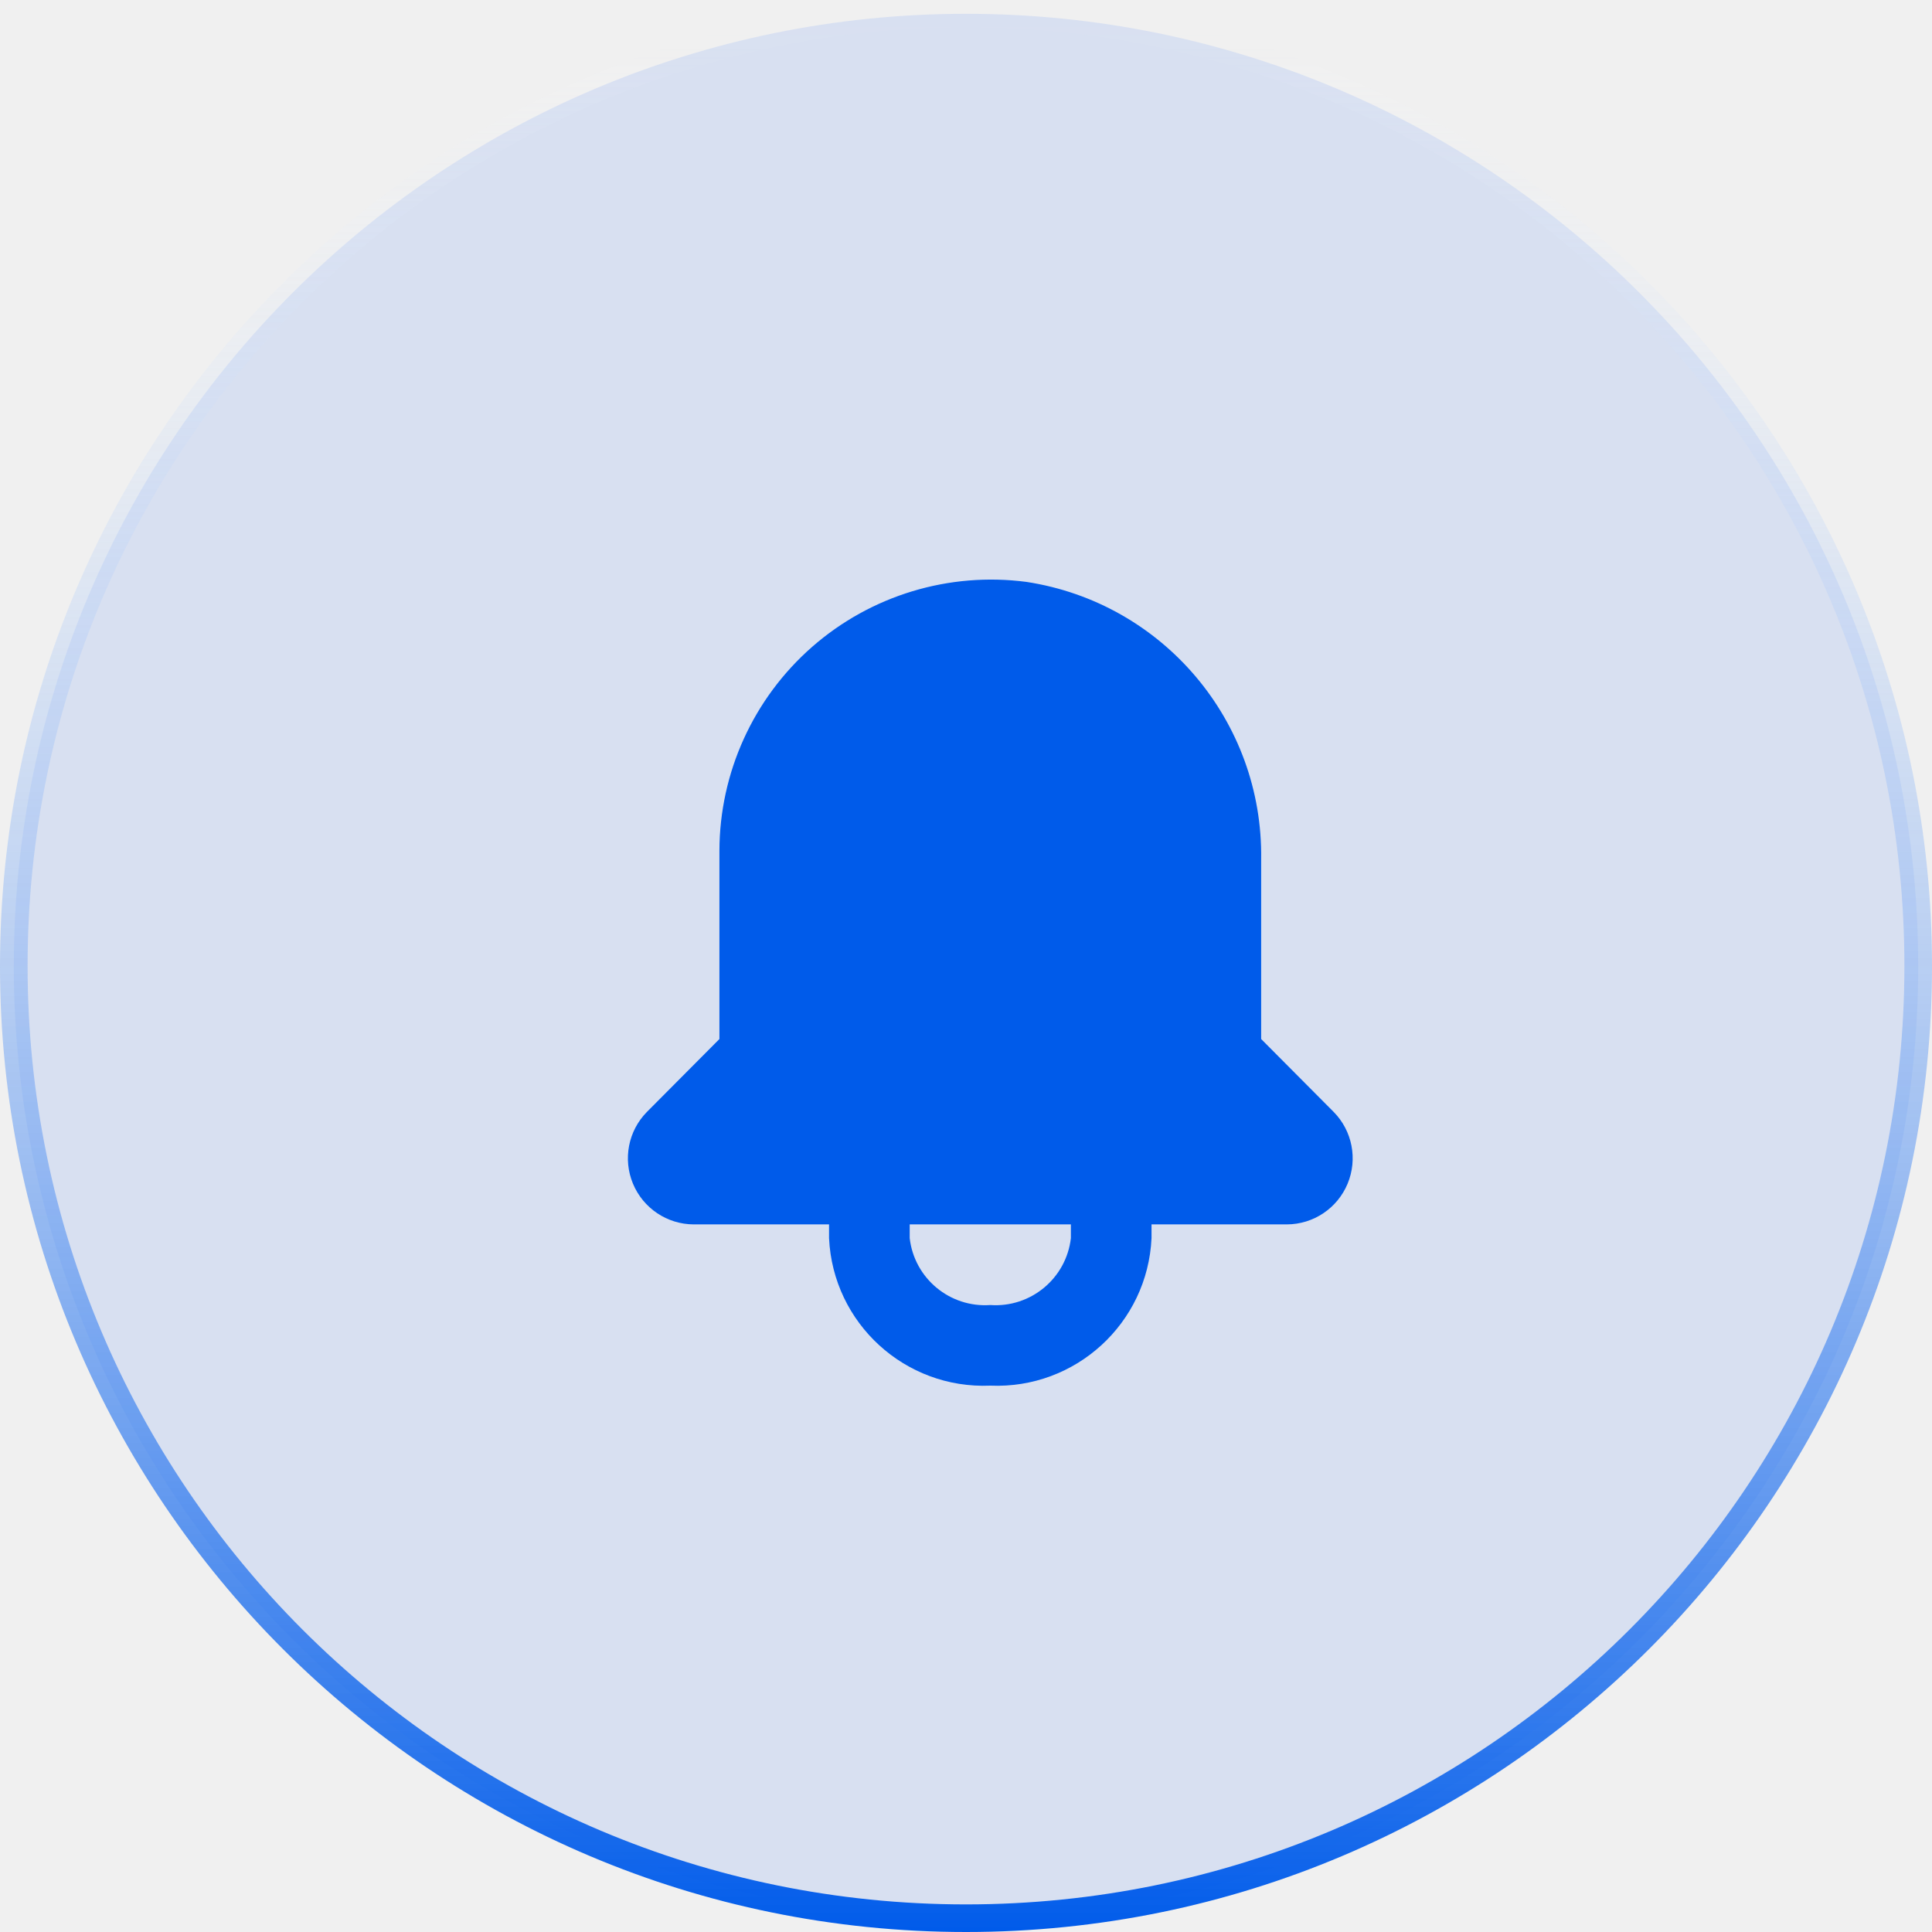
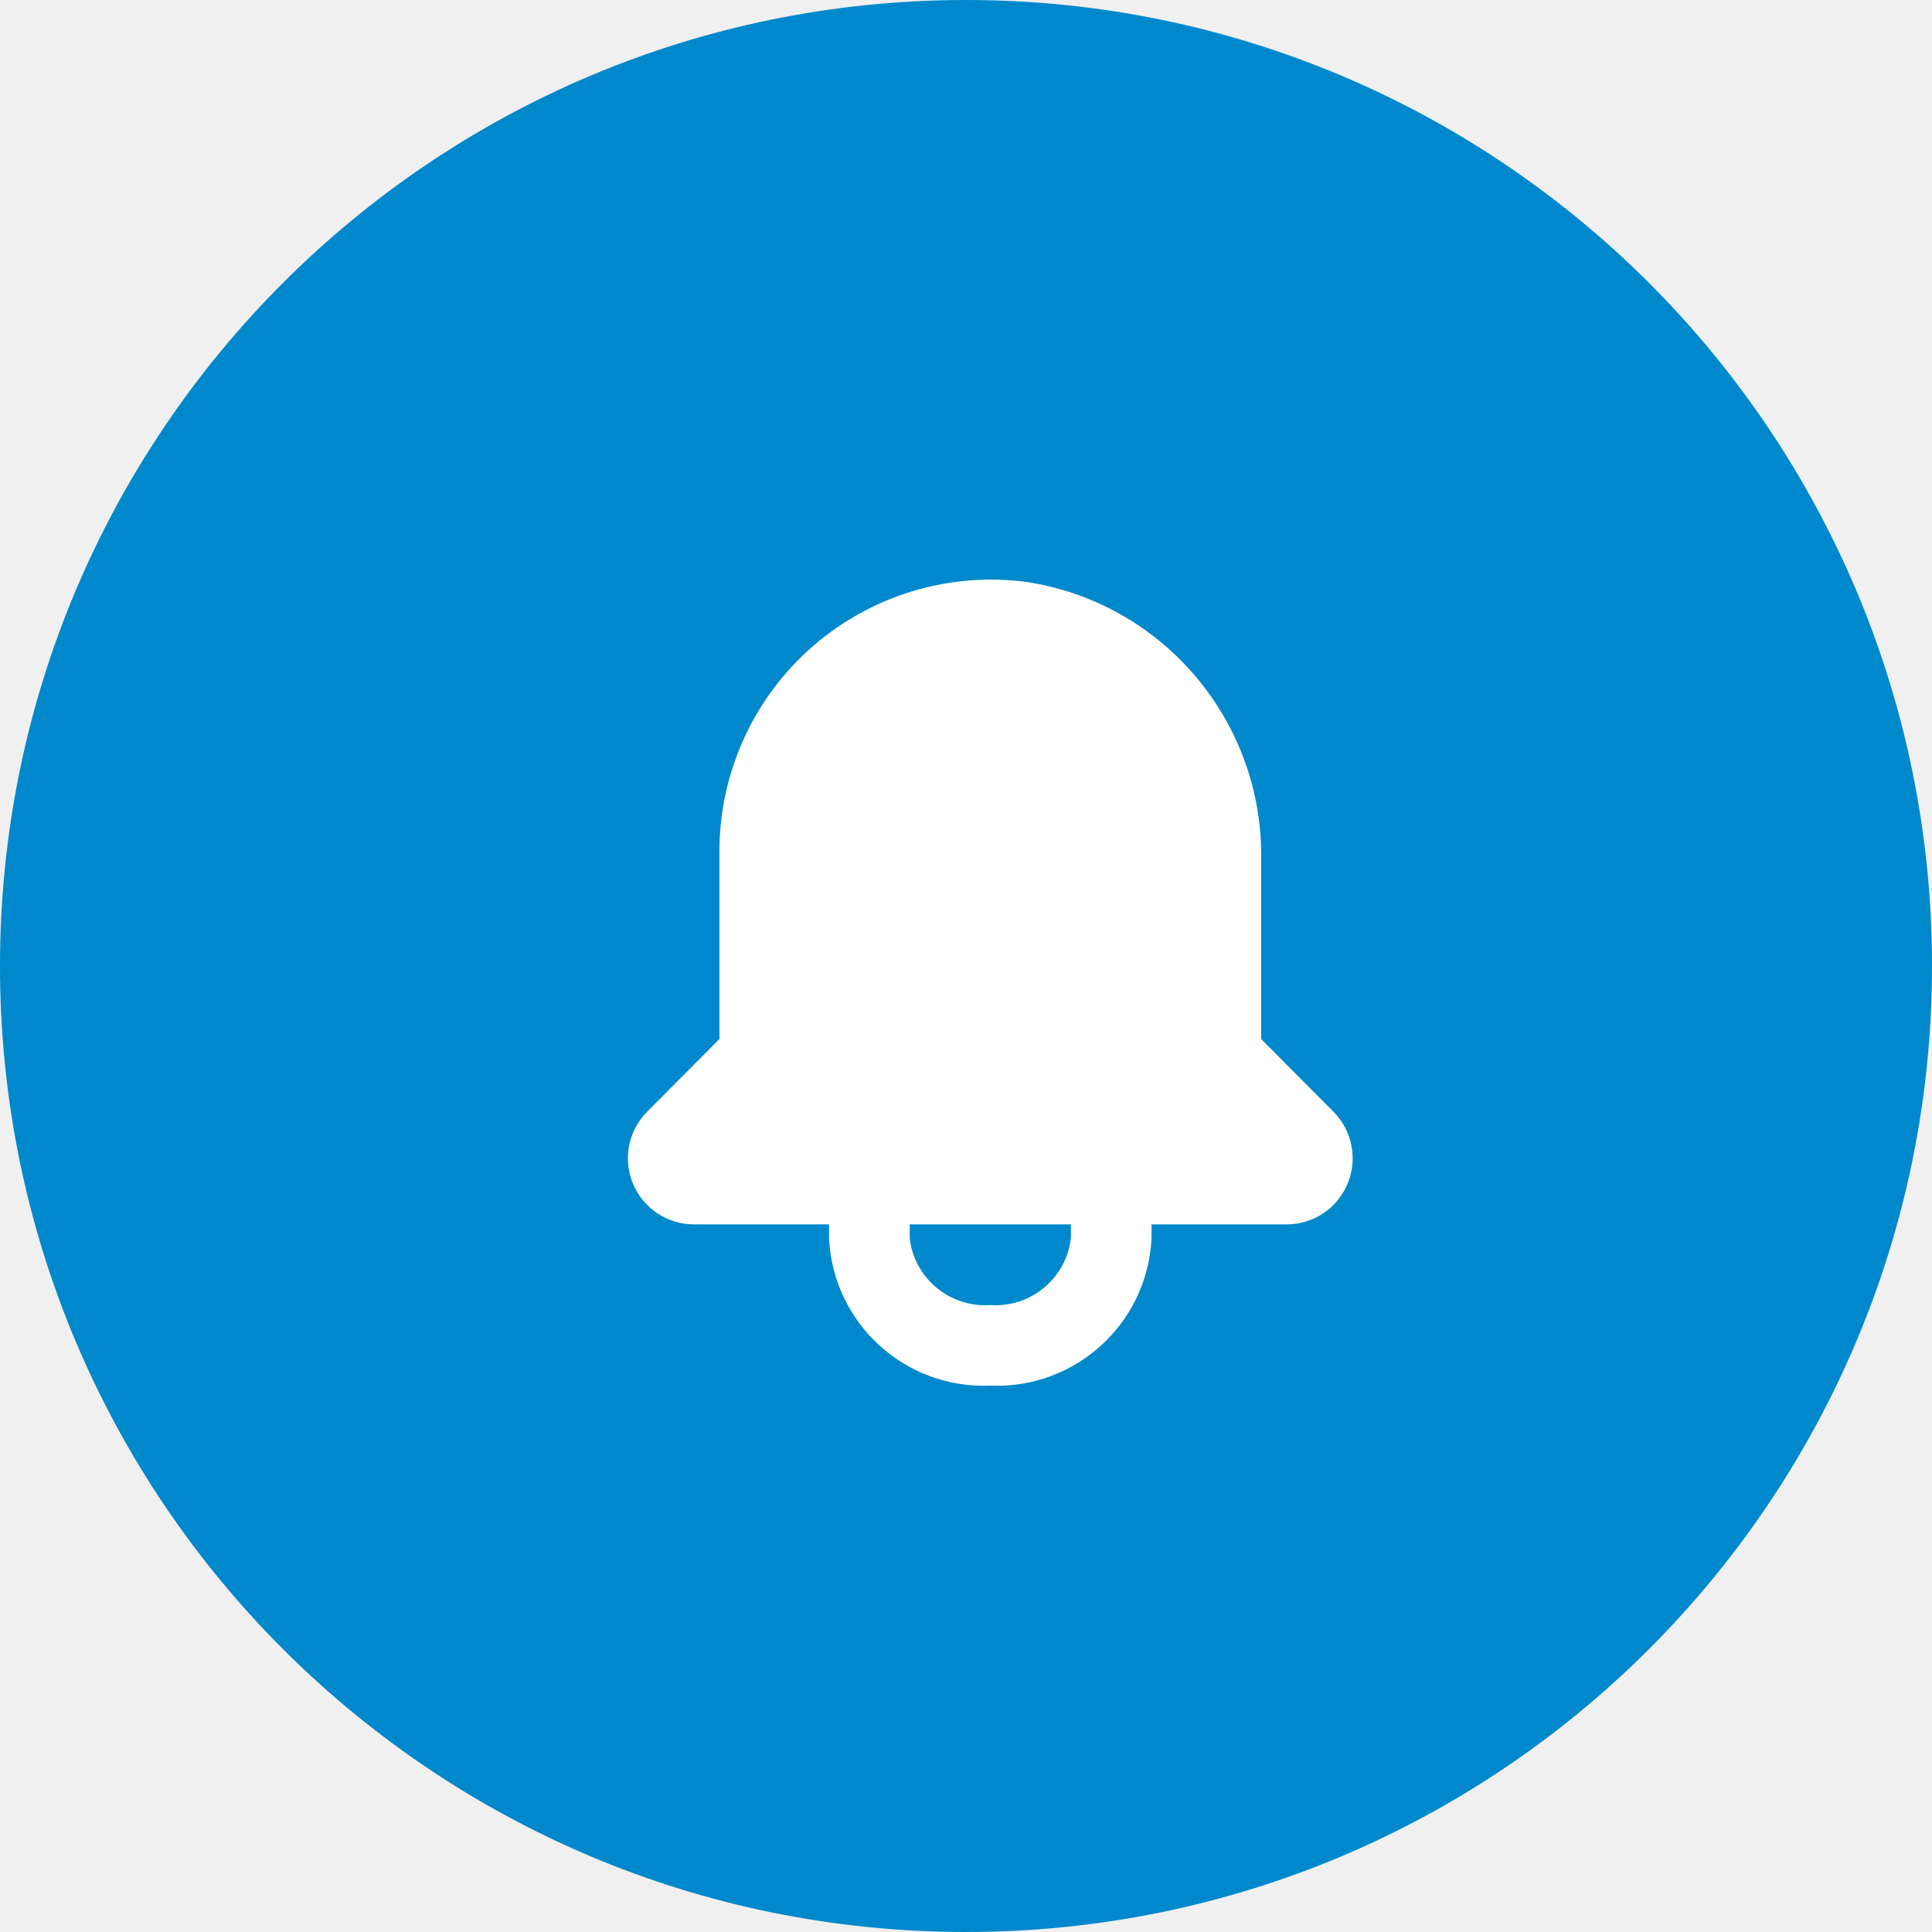
<svg xmlns="http://www.w3.org/2000/svg" width="35" height="35" viewBox="0 0 35 35" fill="none">
-   <defs>
-     <linearGradient id="paint0_linear_2017_65151" x1="17.5" y1="0" x2="17.5" y2="35" gradientUnits="userSpaceOnUse">
-       <stop stop-color="white" stop-opacity="0" />
-       <stop offset="1" stop-color="#005BEA" />
-     </linearGradient>
-   </defs>
-   <g id="Icon Base">
-     <rect x="0.25" y="0.25" width="34.5" height="34.5" rx="17.25" fill="#0055FF" fill-opacity="0.1" />
-     <path id="overlay color" fill-rule="evenodd" clip-rule="evenodd" d="M22.847 18.823L24.161 20.144C24.499 20.487 24.598 20.999 24.413 21.444C24.228 21.888 23.796 22.179 23.314 22.181H20.861V22.43C20.79 23.973 19.484 25.168 17.94 25.102C16.396 25.168 15.09 23.973 15.019 22.43V22.181H12.566C12.085 22.179 11.652 21.888 11.467 21.444C11.282 20.999 11.381 20.487 11.719 20.144L13.033 18.823V15.412C13.036 13.997 13.648 12.651 14.713 11.718C15.778 10.786 17.194 10.357 18.597 10.542C21.069 10.921 22.883 13.065 22.847 15.566V18.823ZM17.94 23.642C18.673 23.693 19.316 23.159 19.4 22.43V22.181H16.48V22.43C16.564 23.159 17.207 23.693 17.94 23.642Z" fill="#005BEA" />
-     <rect x="0.25" y="0.25" width="34.5" height="34.5" rx="17.25" stroke="url(#paint0_linear_2017_65151)" stroke-width="0.5" />
-   </g>
+   <rect width="35" height="35" rx="17.5" fill="#0088CC" />
+   <path fill-rule="evenodd" clip-rule="evenodd" d="M22.847 18.823L24.161 20.144C24.499 20.487 24.598 20.999 24.413 21.444C24.228 21.888 23.796 22.179 23.314 22.181H20.861V22.43C20.79 23.973 19.484 25.168 17.94 25.102C16.396 25.168 15.09 23.973 15.019 22.43V22.181H12.566C12.085 22.179 11.652 21.888 11.467 21.444C11.282 20.999 11.381 20.487 11.719 20.144L13.033 18.823V15.412C13.036 13.997 13.648 12.651 14.713 11.718C15.778 10.786 17.194 10.357 18.597 10.542C21.069 10.921 22.883 13.065 22.847 15.566V18.823ZM17.94 23.642C18.673 23.693 19.316 23.159 19.4 22.43V22.181H16.48V22.43C16.564 23.159 17.207 23.693 17.94 23.642Z" fill="white" />
</svg>
